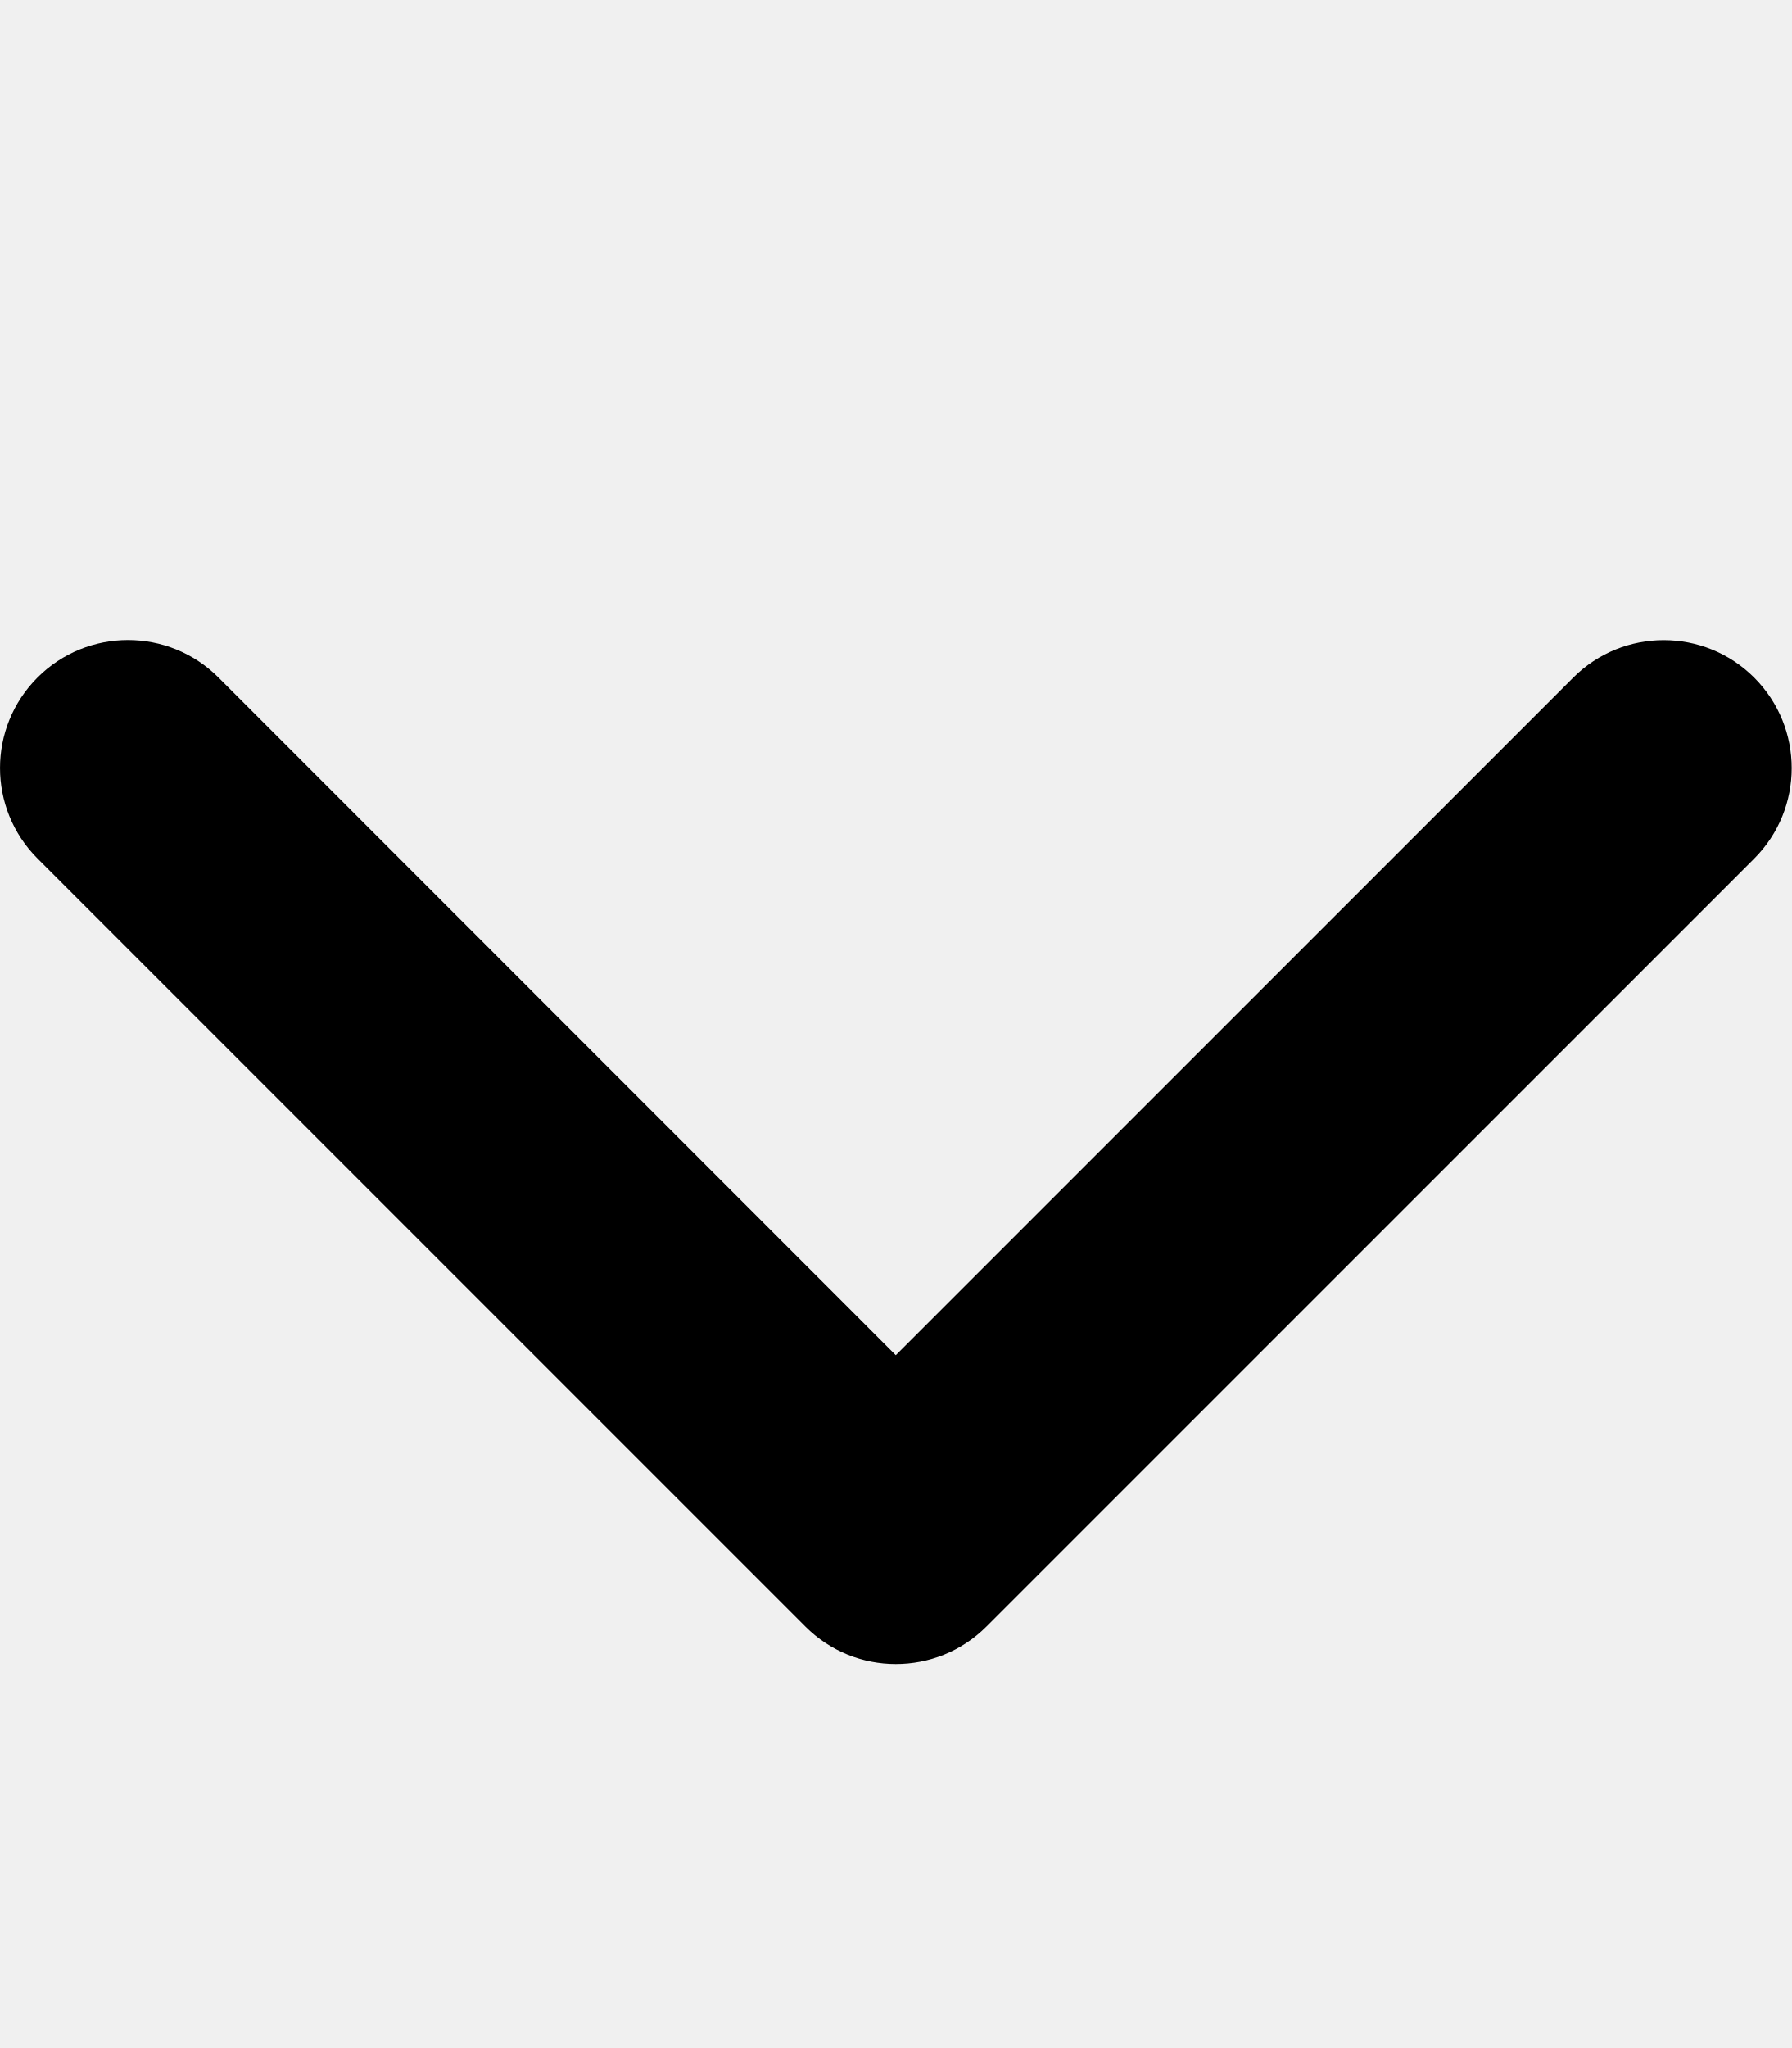
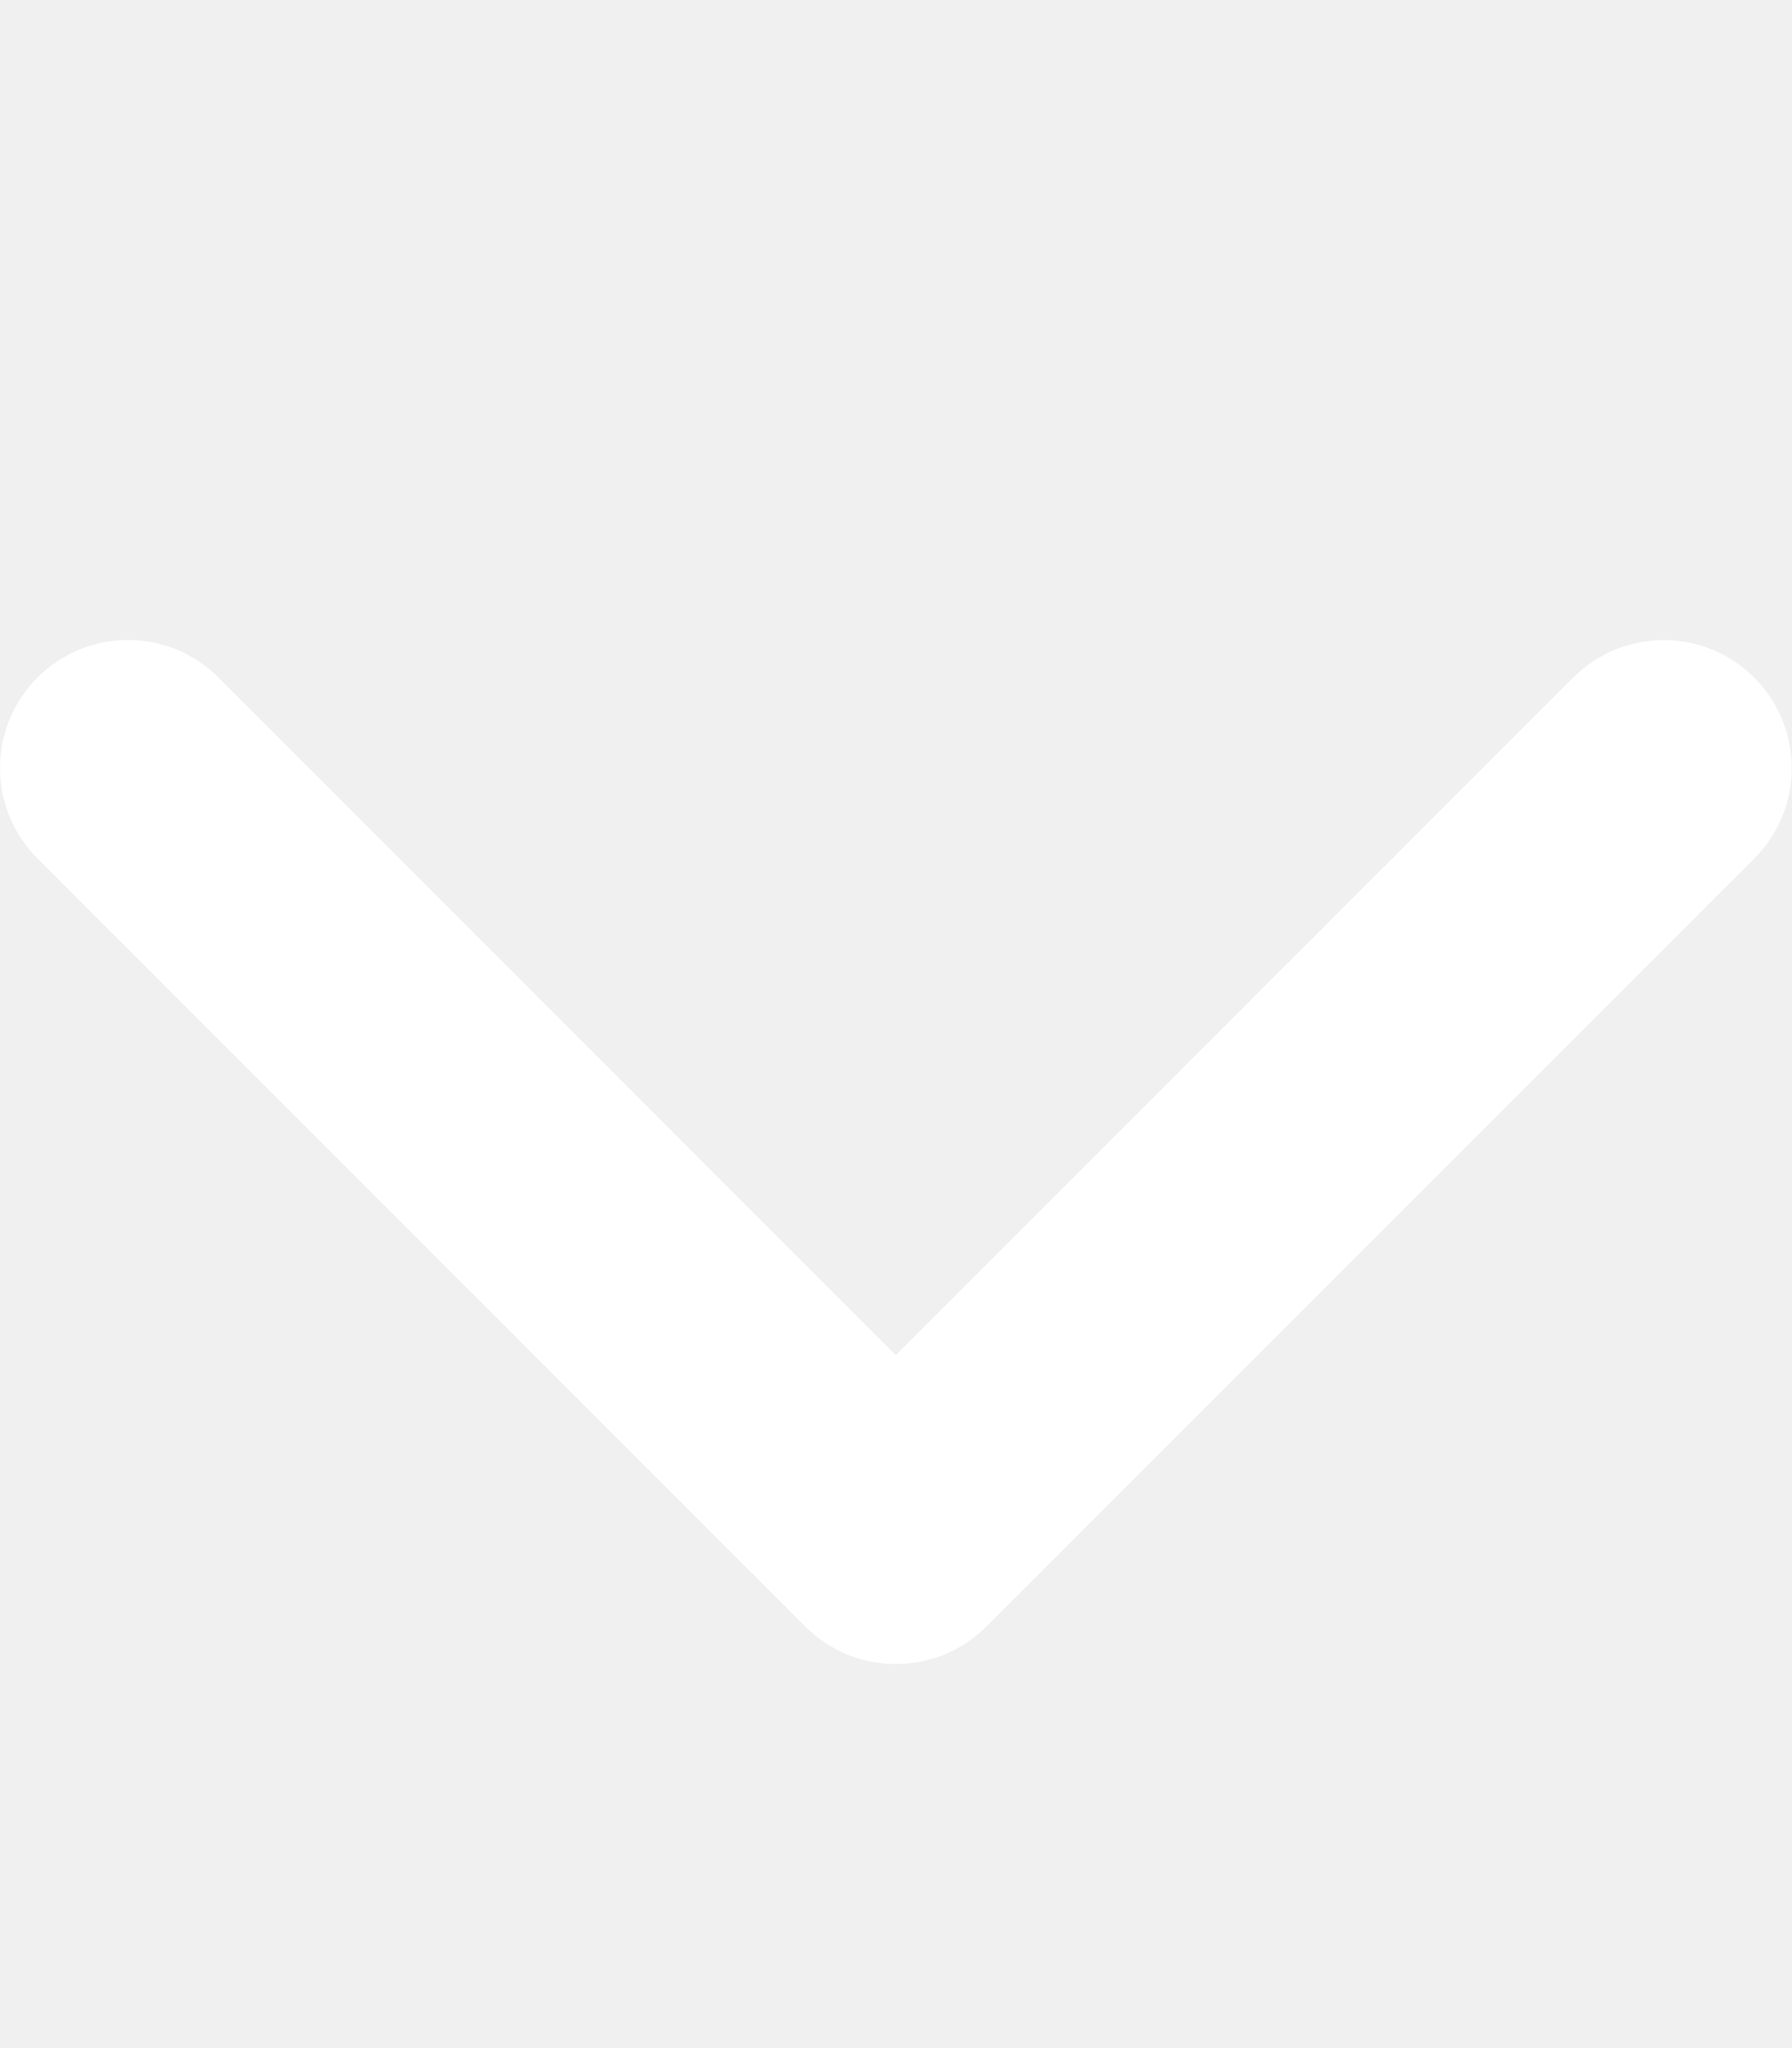
<svg xmlns="http://www.w3.org/2000/svg" viewBox="0 0 448 512">
-   <path d="M224 416c-8.188 0-16.38-3.125-22.62-9.375l-192-192c-12.5-12.5-12.5-32.75 0-45.25s32.75-12.5 45.25 0L224 338.8l169.4-169.4c12.5-12.5 32.75-12.5 45.25 0s12.5 32.75 0 45.25l-192 192C240.4 412.9 232.2 416 224 416z" />
+   <path fill="#FFF" d="M224 416c-8.188 0-16.38-3.125-22.62-9.375l-192-192c-12.5-12.5-12.5-32.75 0-45.25s32.75-12.5 45.25 0L224 338.8l169.4-169.4c12.5-12.5 32.75-12.5 45.25 0s12.5 32.75 0 45.25l-192 192C240.4 412.9 232.2 416 224 416z" />
</svg>
